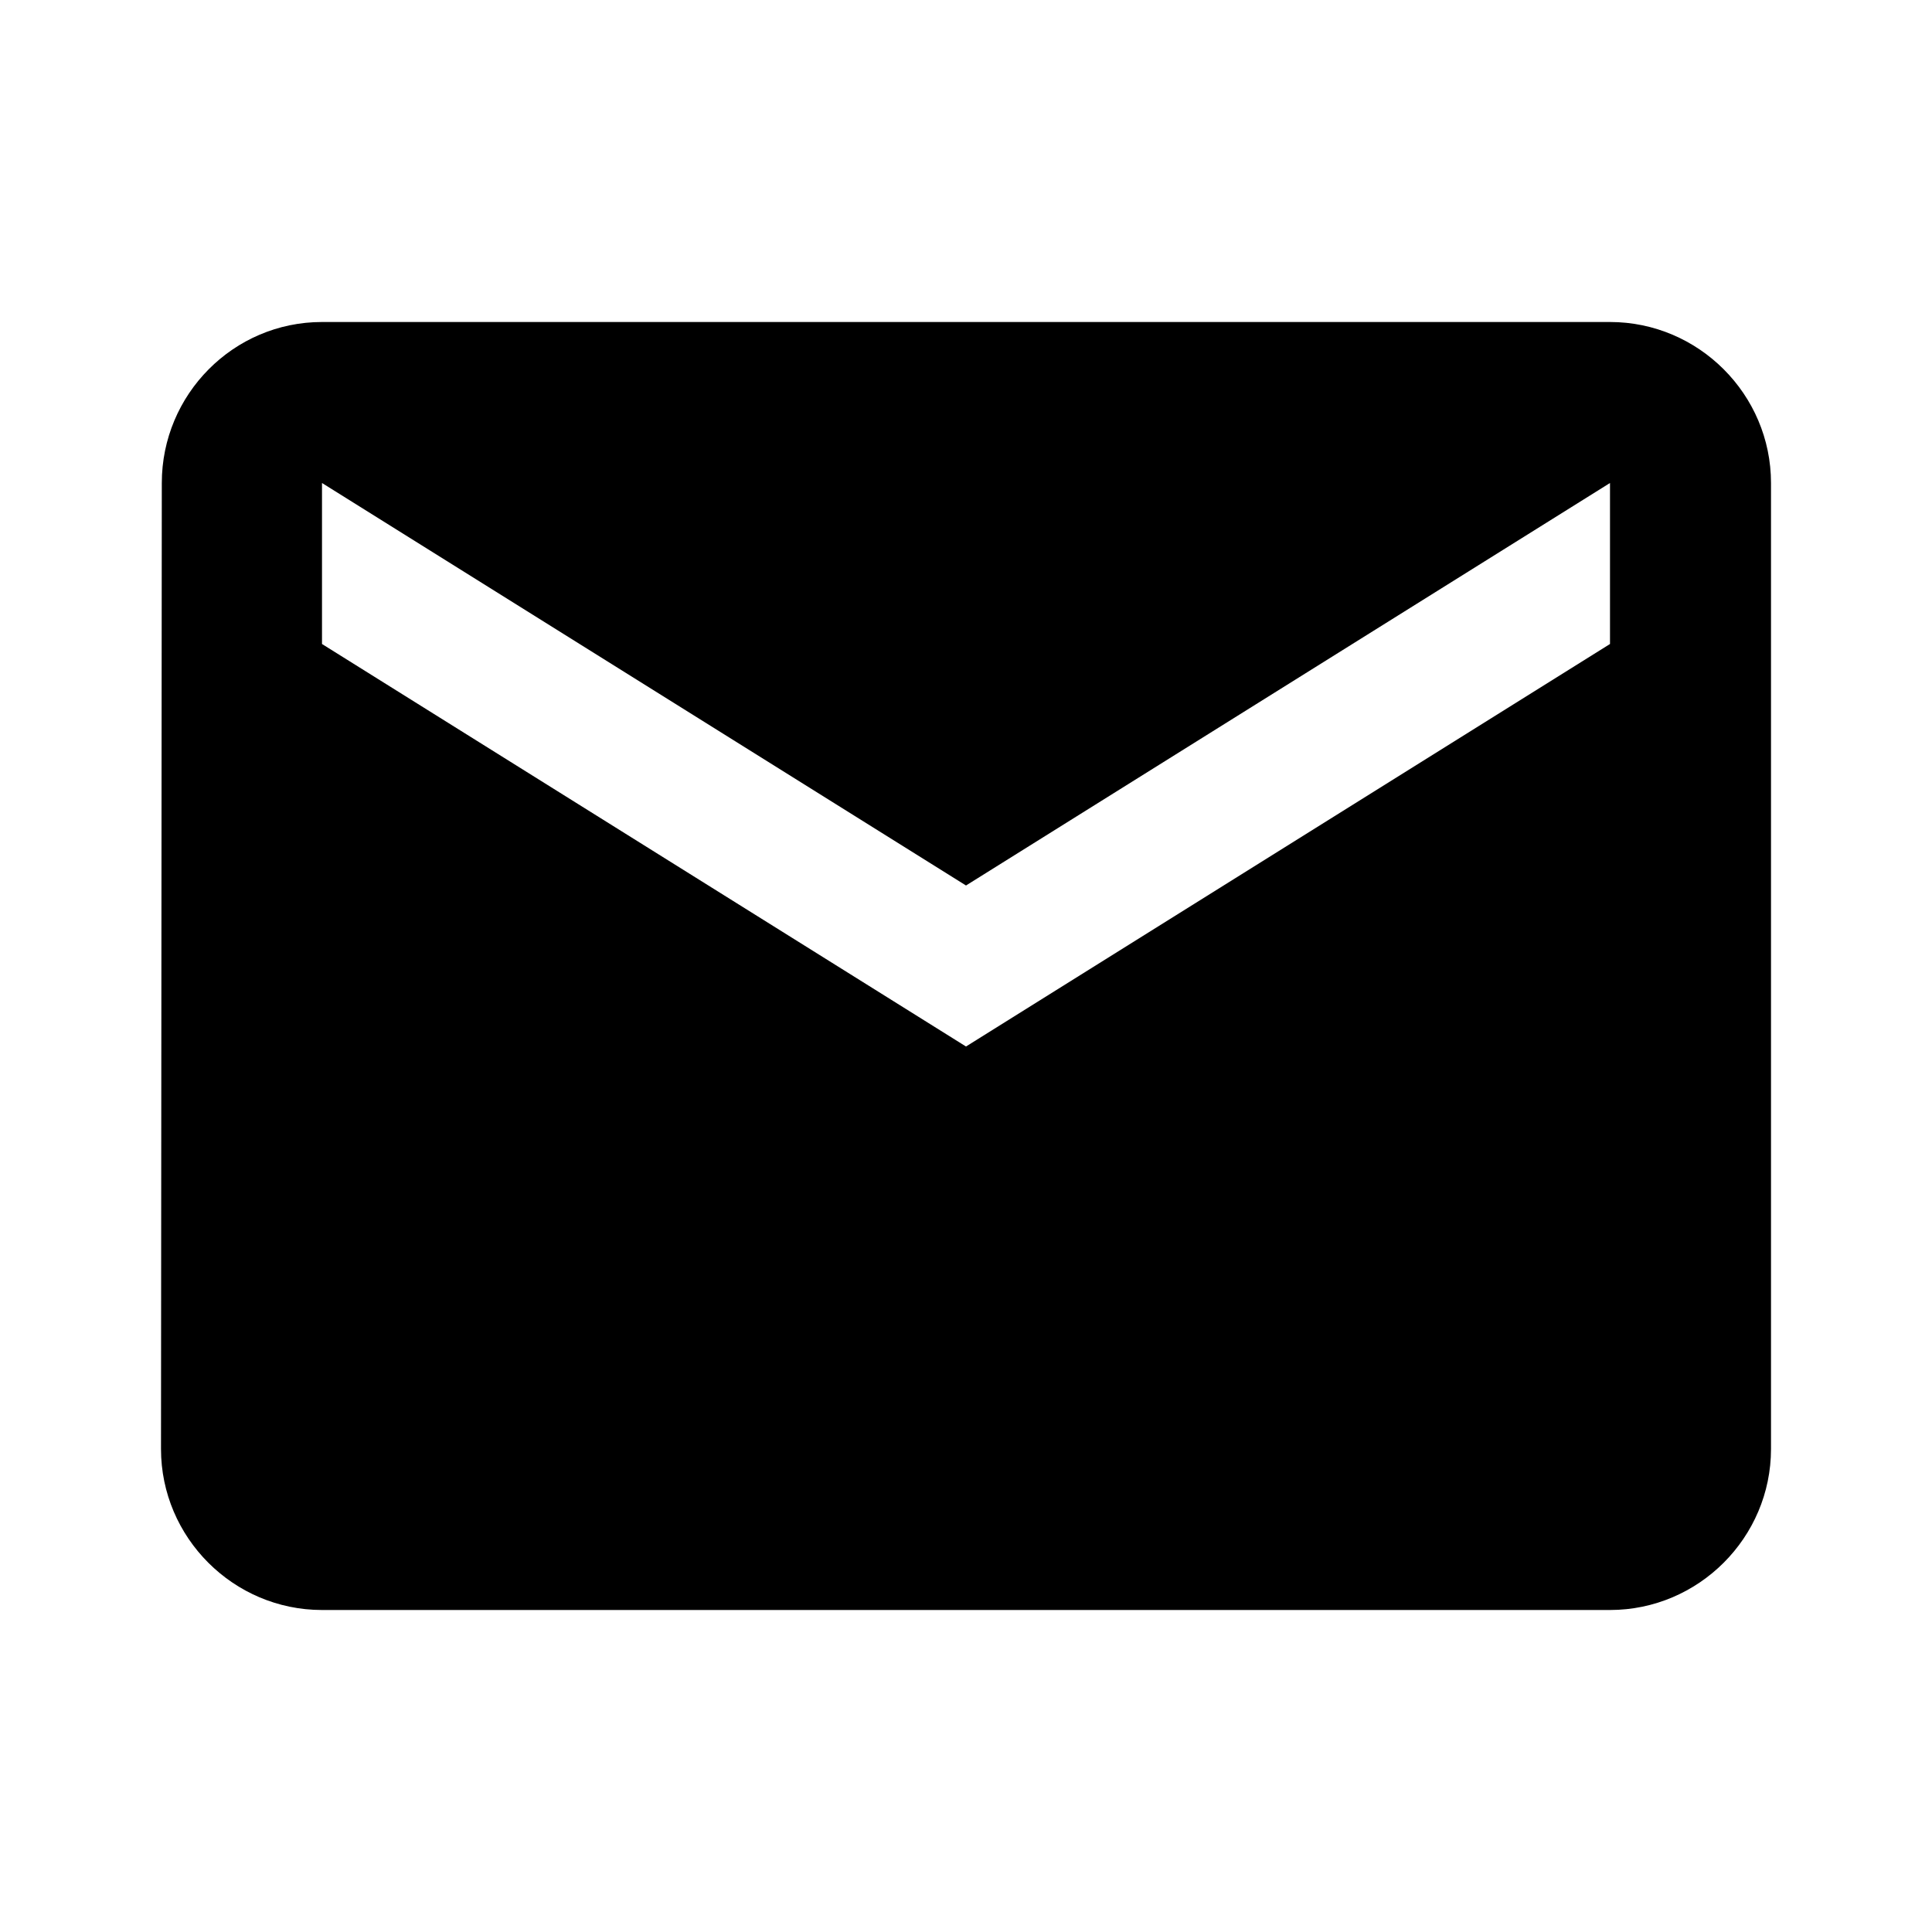
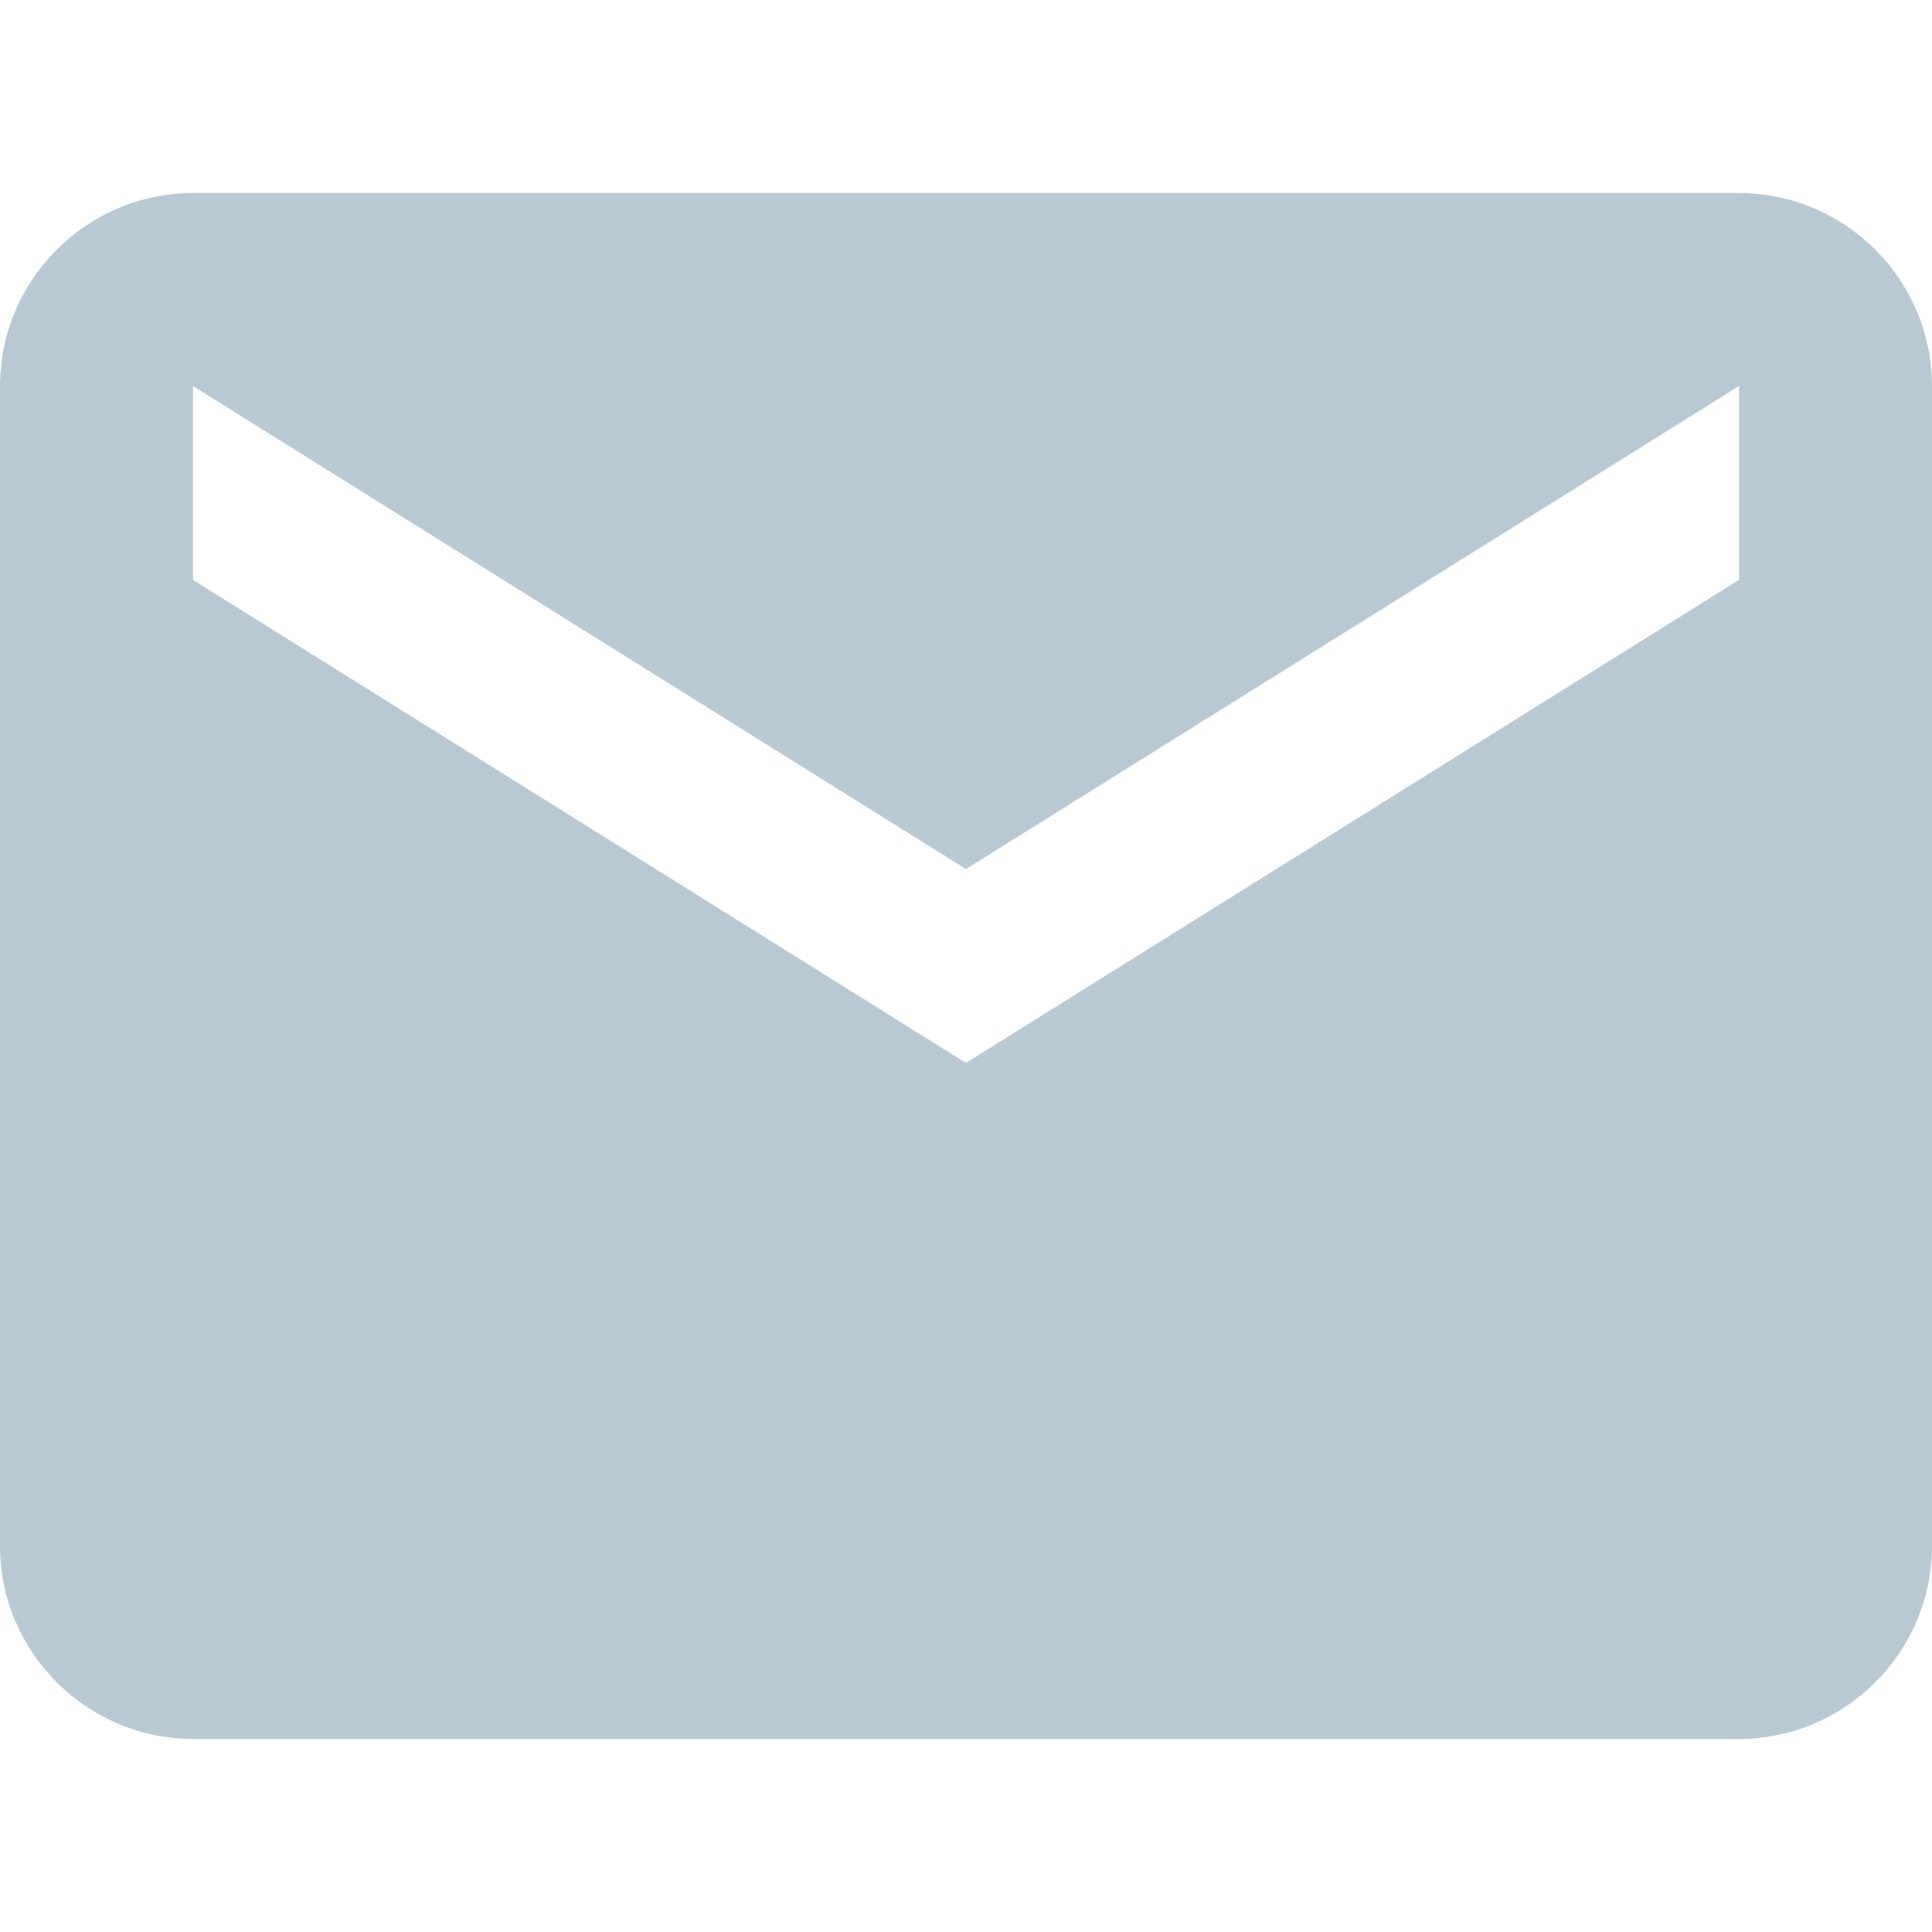
- <svg xmlns="http://www.w3.org/2000/svg" width="24" height="24" viewBox="0 0 24 24">
-   <path d="M20 4H4c-1.1 0-1.99.9-1.99 2L2 18c0 1.1.9 2 2 2h16c1.1 0 2-.9 2-2V6c0-1.1-.9-2-2-2zm0 4l-8 5-8-5V6l8 5 8-5v2z" />
-   <path d="M0 0h24v24H0z" fill="none" />
+ <svg xmlns="http://www.w3.org/2000/svg" width="24px" height="24px" viewBox="0 0 12 12" version="1.1">
+   <g id="surface1">
+     <path style=" stroke:none;fill-rule:nonzero;fill:rgb(72.549%,78.824%,83.137%);fill-opacity:1;" d="M 10.801 1.199 L 1.199 1.199 C 0.539 1.199 0 1.738 0 2.398 L 0 9.602 C 0 10.262 0.539 10.801 1.199 10.801 L 10.801 10.801 C 11.461 10.801 12 10.262 12 9.602 L 12 2.398 C 12 1.738 11.461 1.199 10.801 1.199 Z M 10.801 3.602 L 6 6.602 L 1.199 3.602 L 1.199 2.398 L 6 5.398 L 10.801 2.398 Z M 10.801 3.602 " />
+   </g>
</svg>
